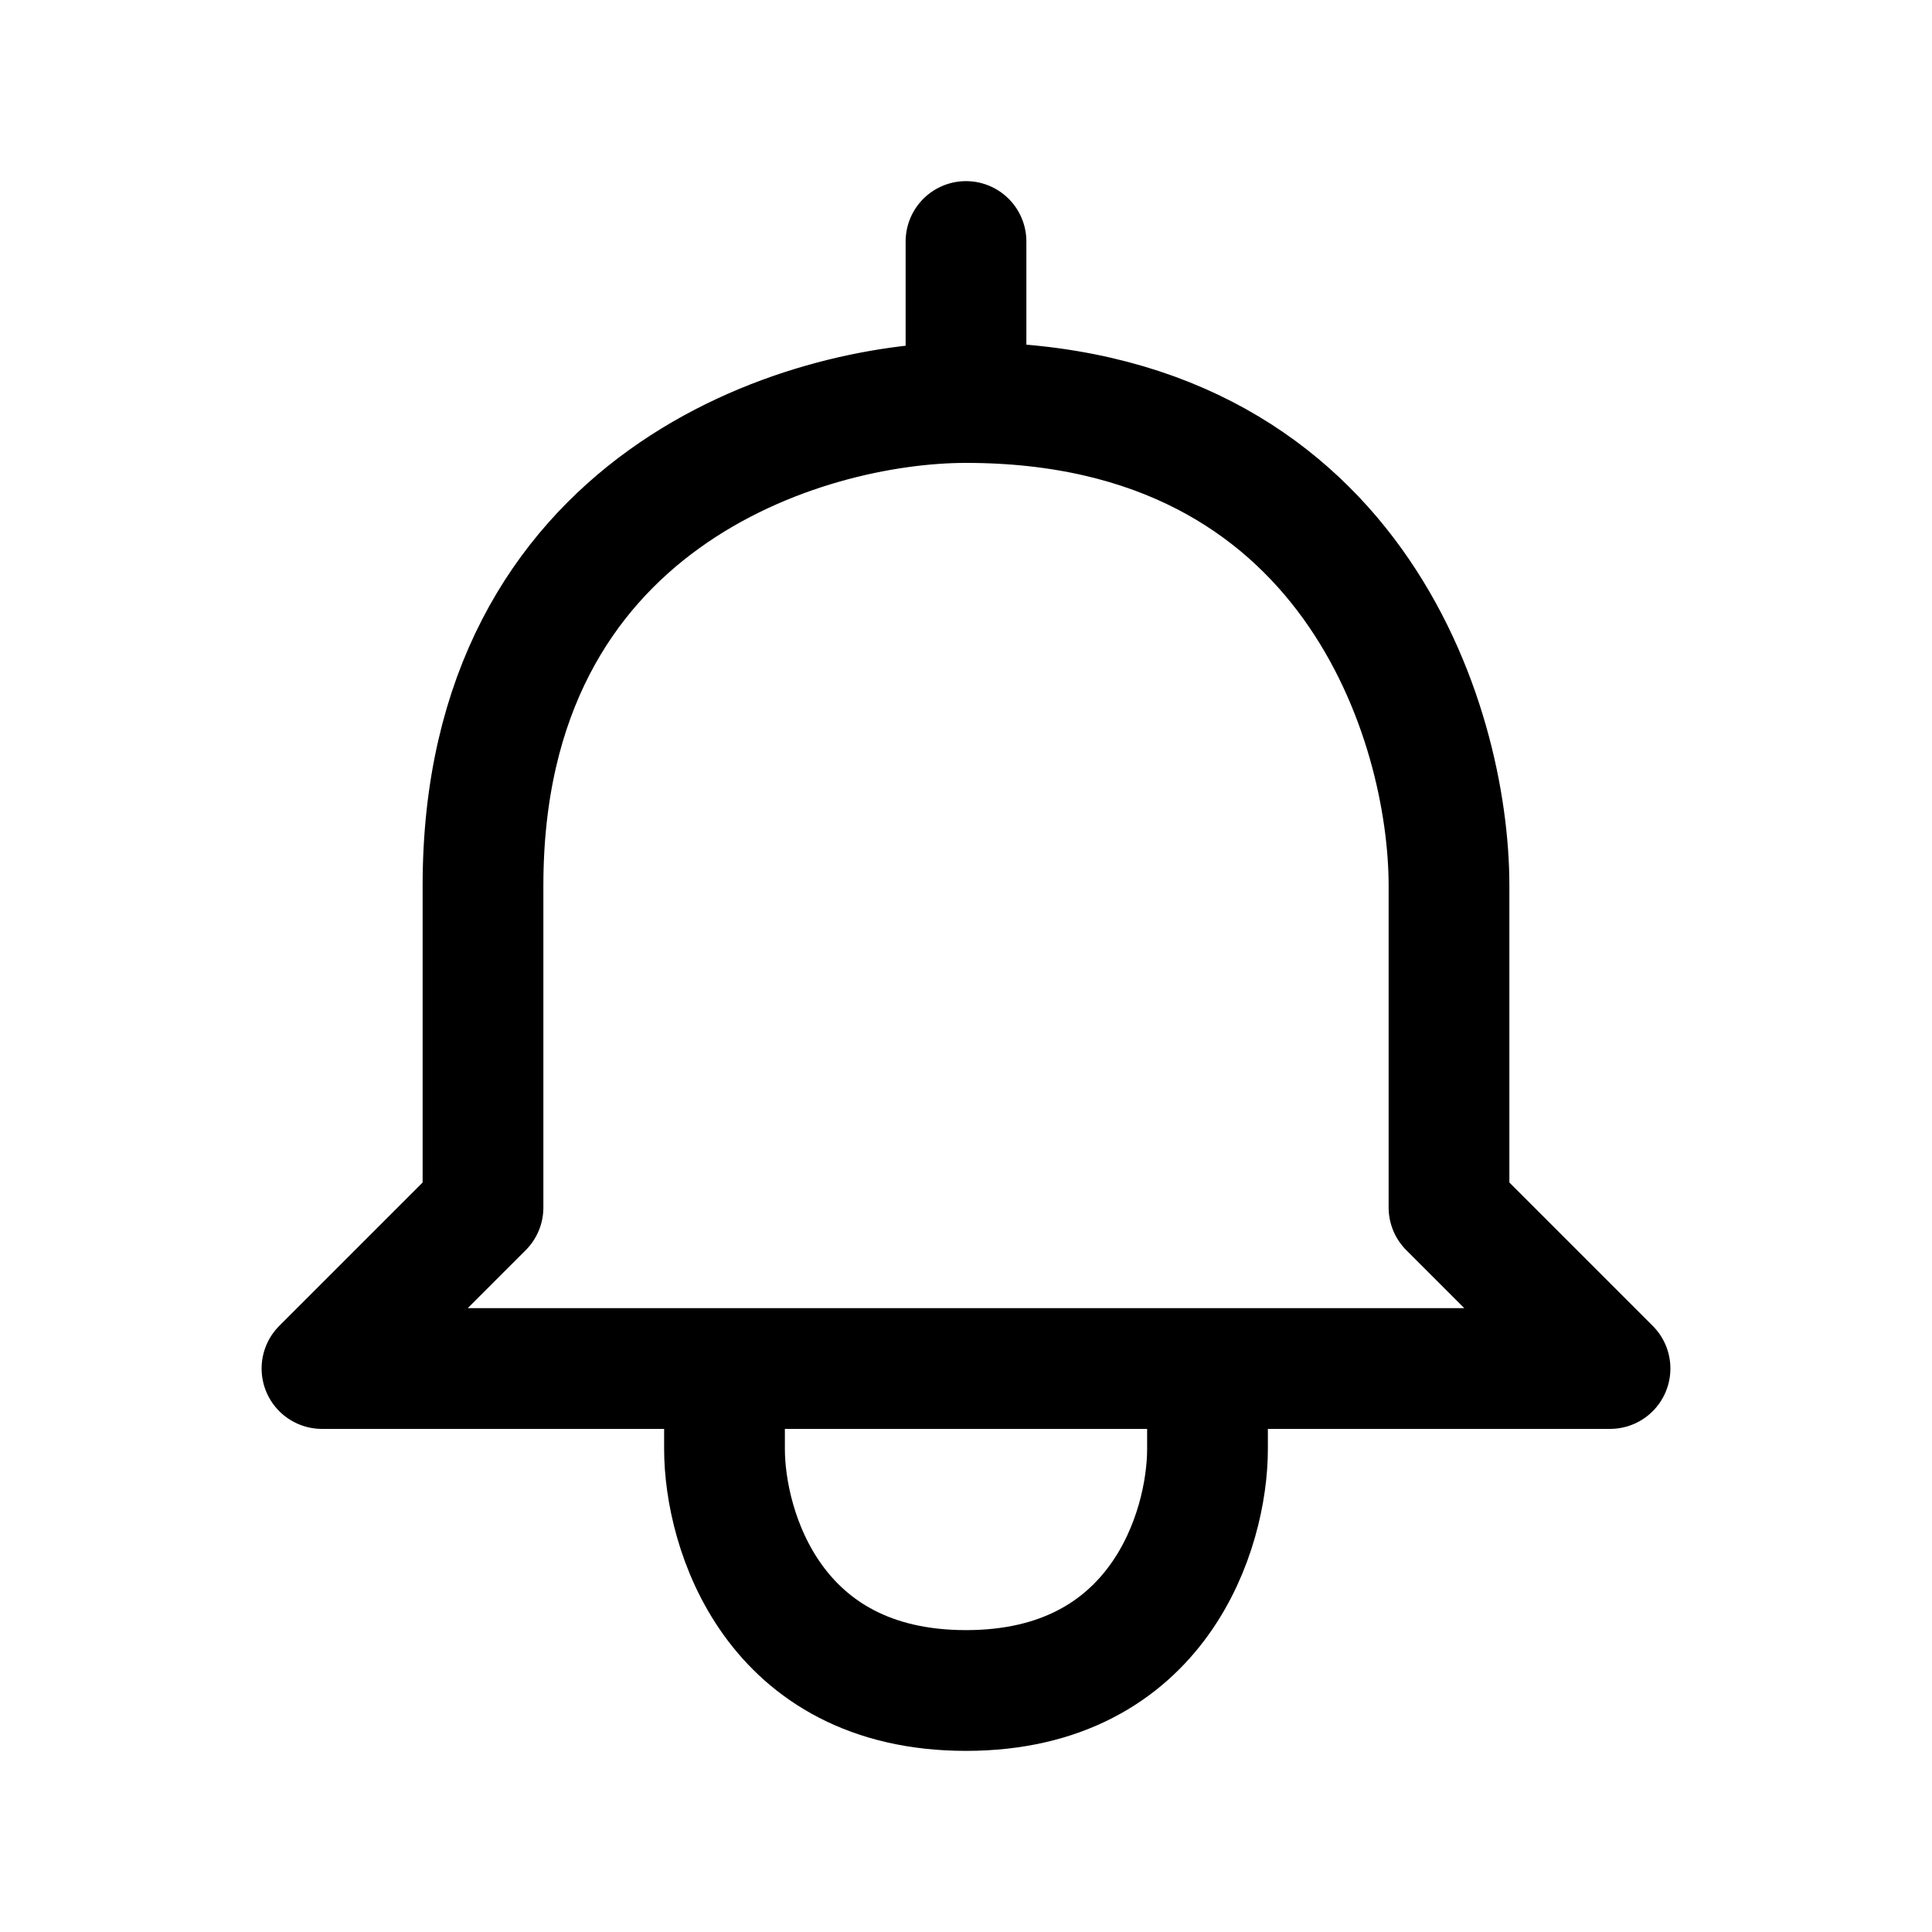
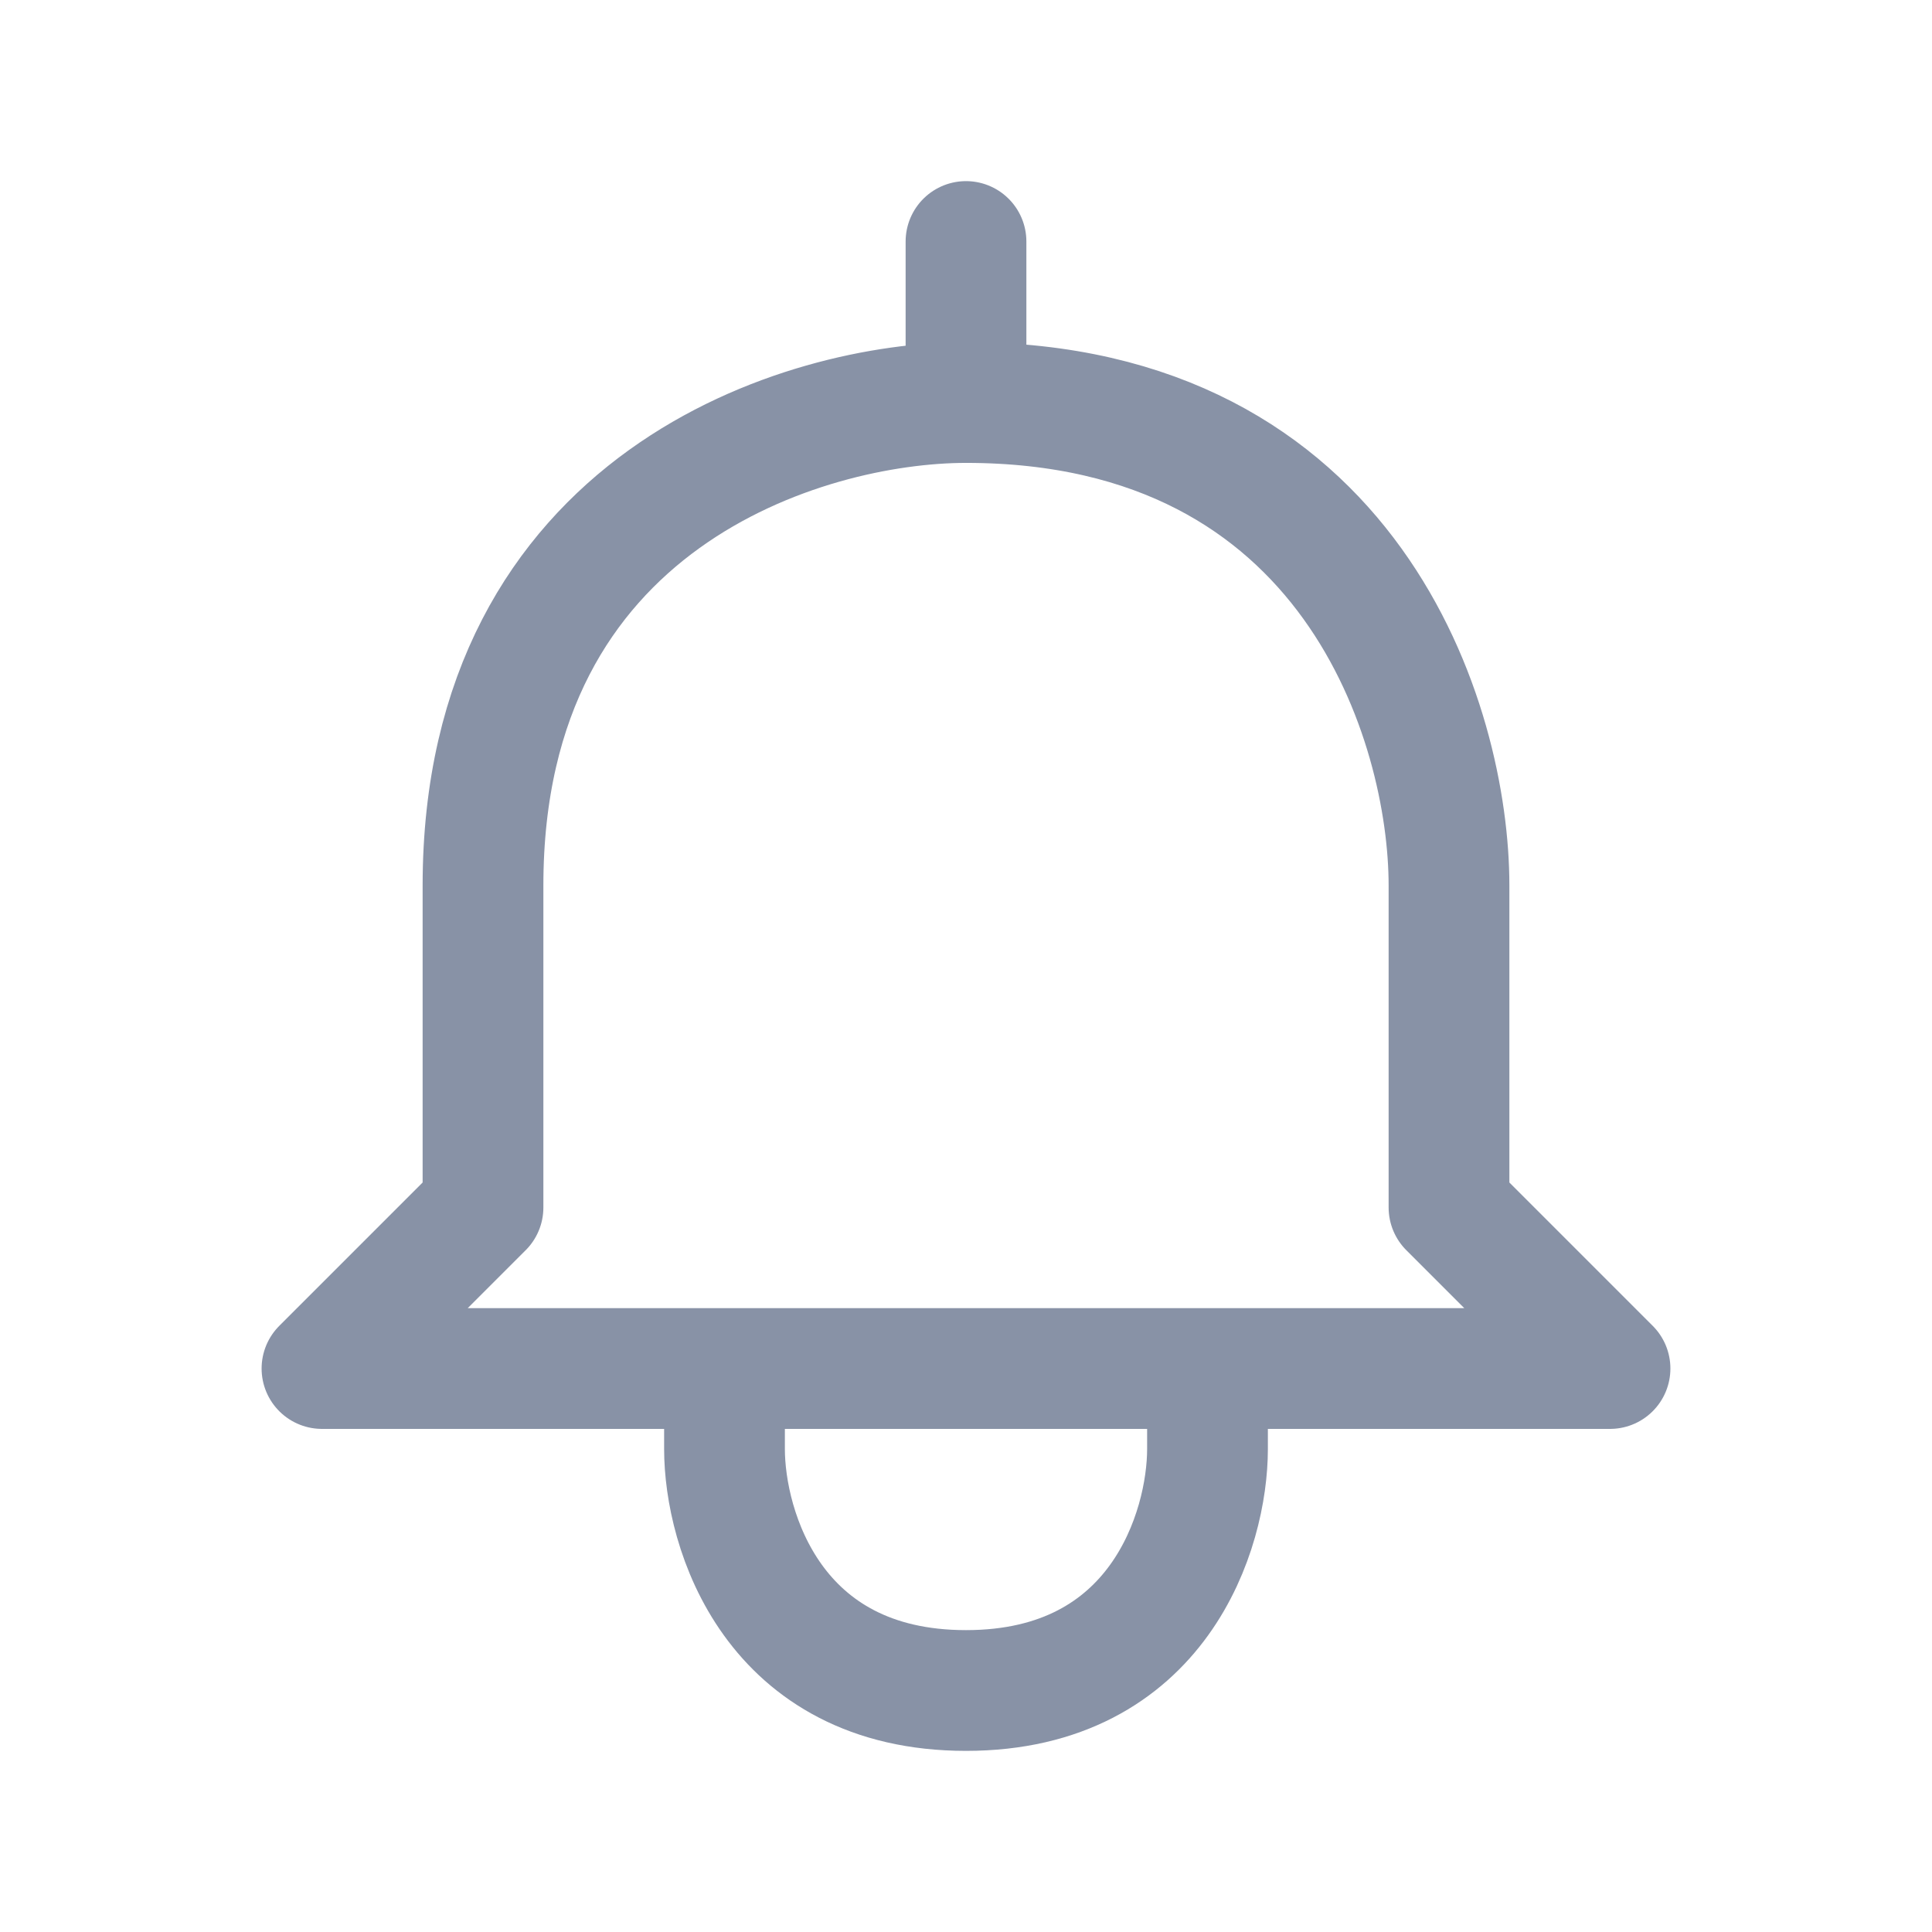
<svg xmlns="http://www.w3.org/2000/svg" width="32" height="32" viewBox="0 0 32 32" fill="none">
-   <path d="M16 6.667C13.333 6.667 8 8.267 8 14.667V20L5.333 22.667H12M16 6.667C22.4 6.667 24 12 24 14.667V20L26.667 22.667H20M16 6.667V4M12 22.667V24C12 25.333 12.8 28 16 28C19.2 28 20 25.333 20 24V22.667M12 22.667H20" stroke="black" stroke-width="2" stroke-linecap="round" stroke-linejoin="round" />
+   <path d="M16 6.667C13.333 6.667 8 8.267 8 14.667V20L5.333 22.667H12M16 6.667C22.4 6.667 24 12 24 14.667V20L26.667 22.667H20M16 6.667V4M12 22.667V24C12 25.333 12.8 28 16 28C19.2 28 20 25.333 20 24V22.667M12 22.667H20" stroke="#8892A6" stroke-width="2" stroke-linecap="round" stroke-linejoin="round" />
</svg>
